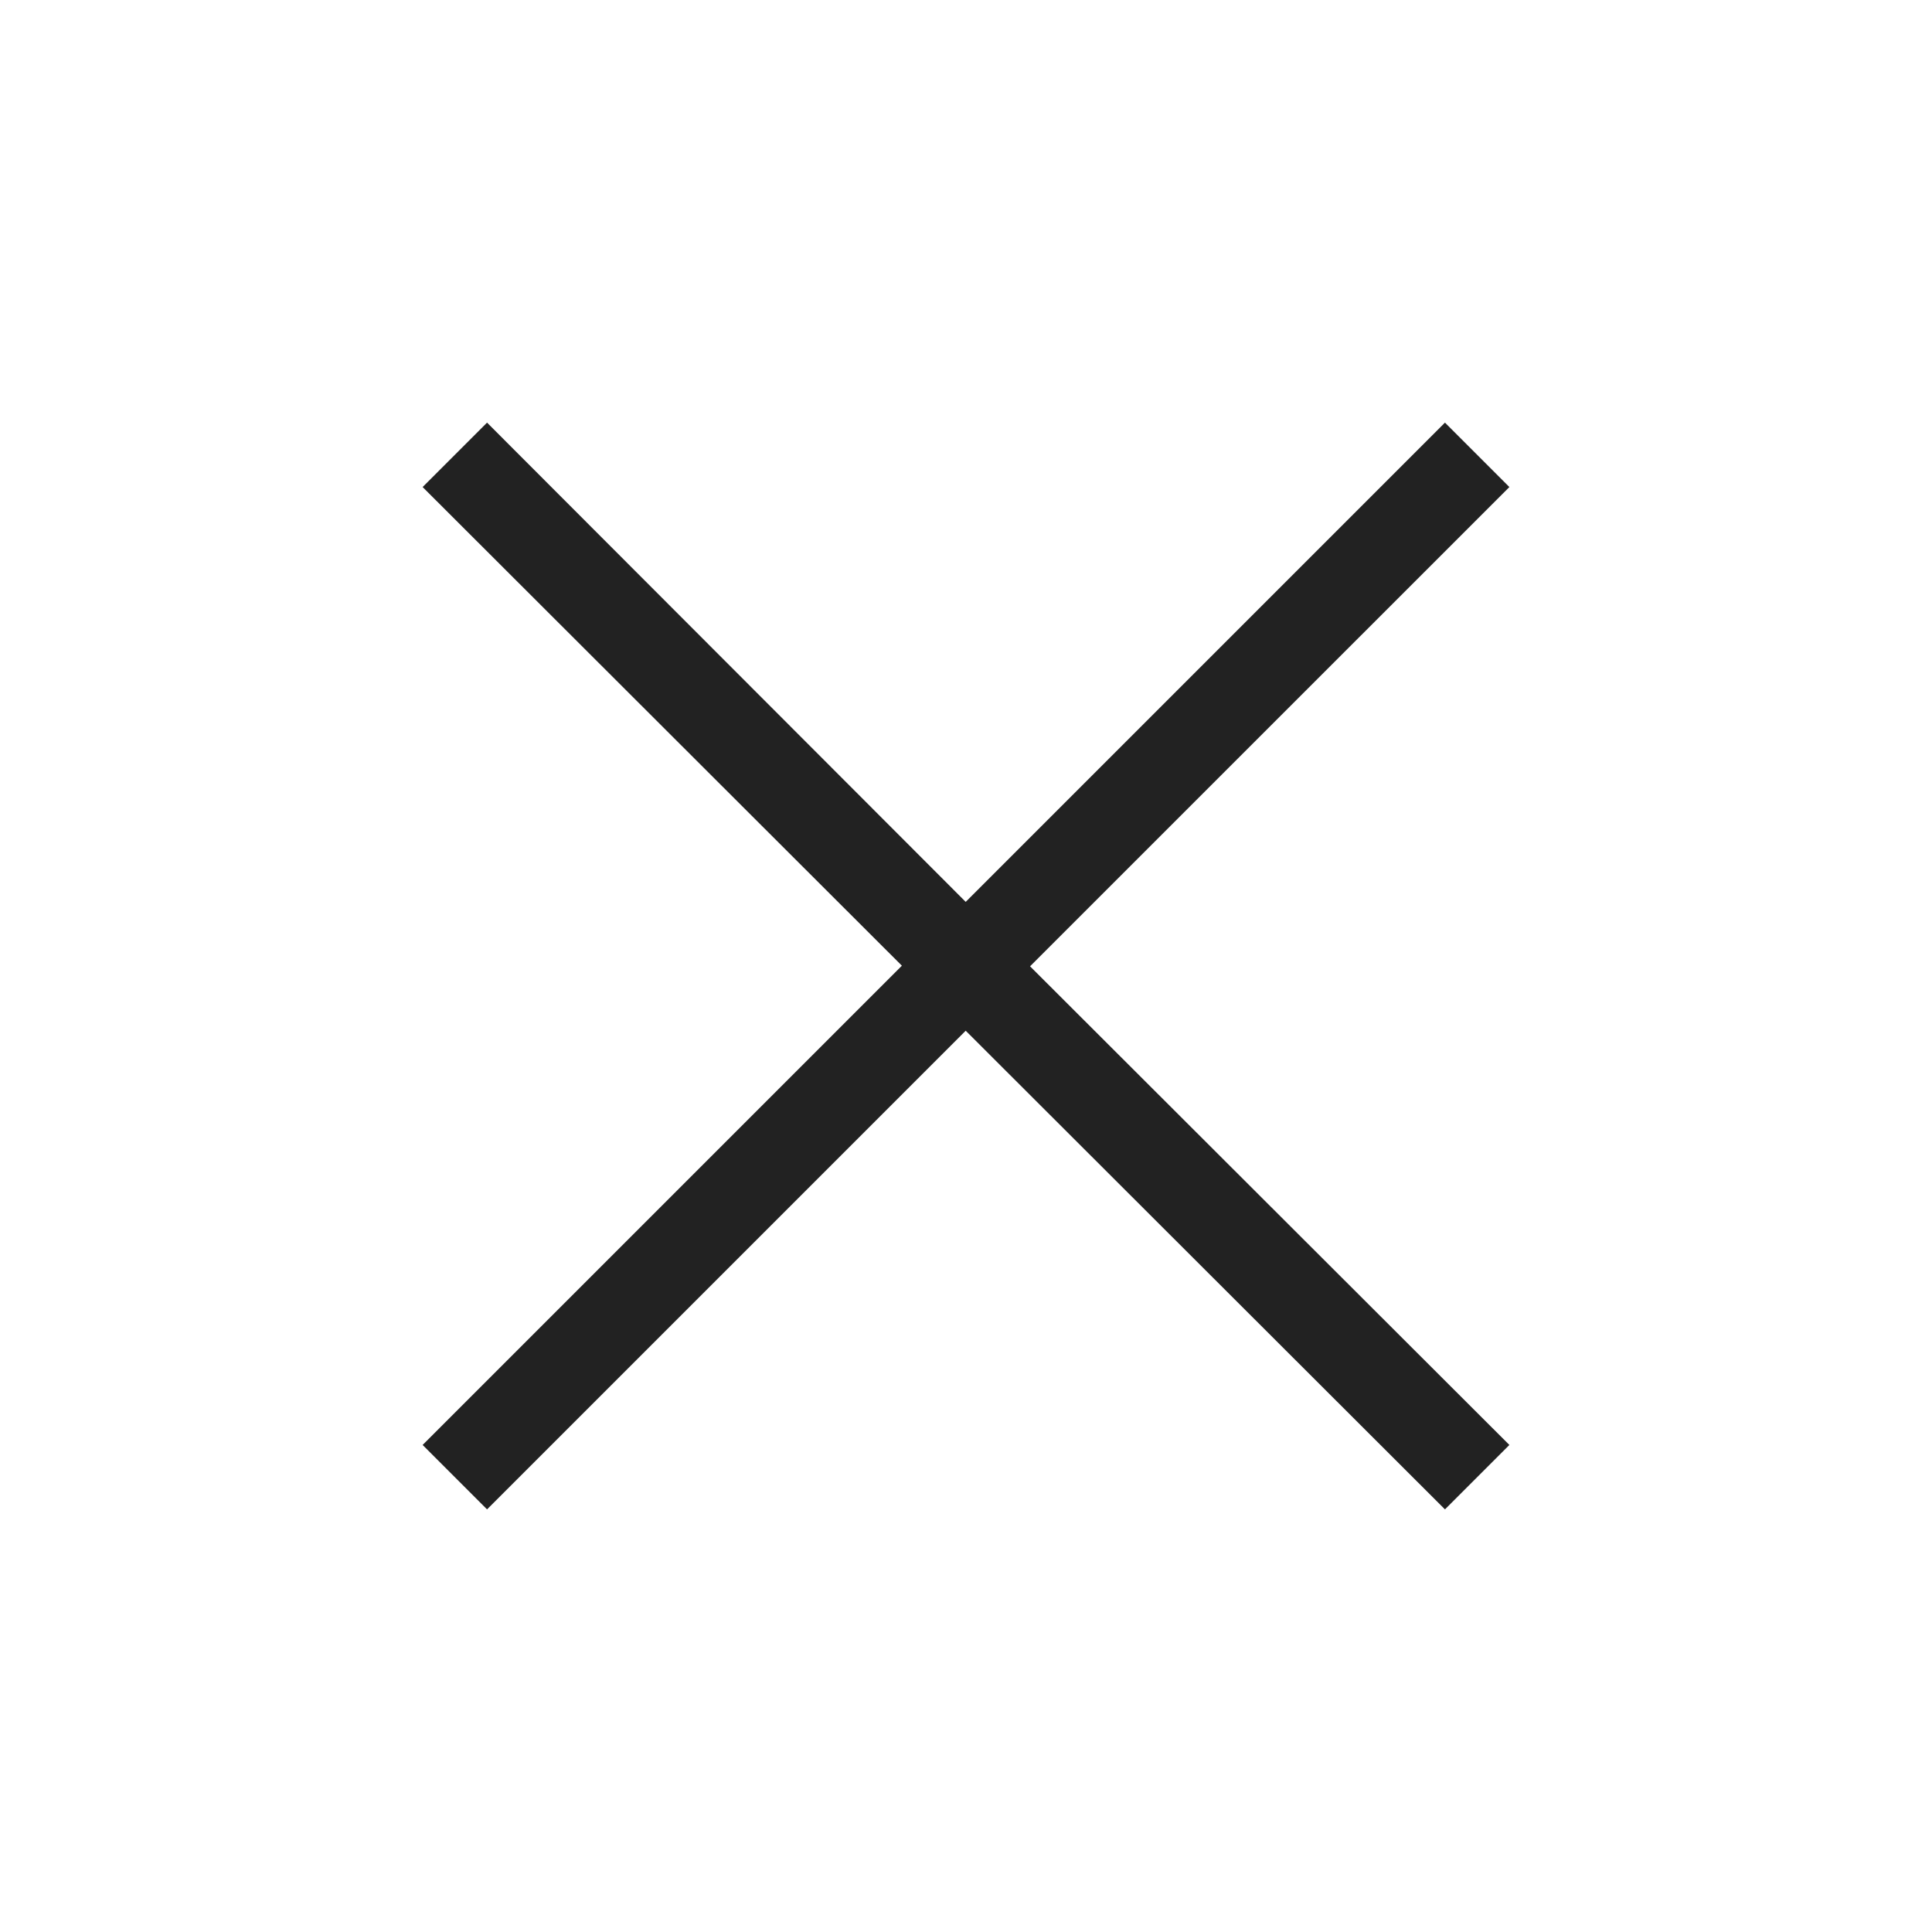
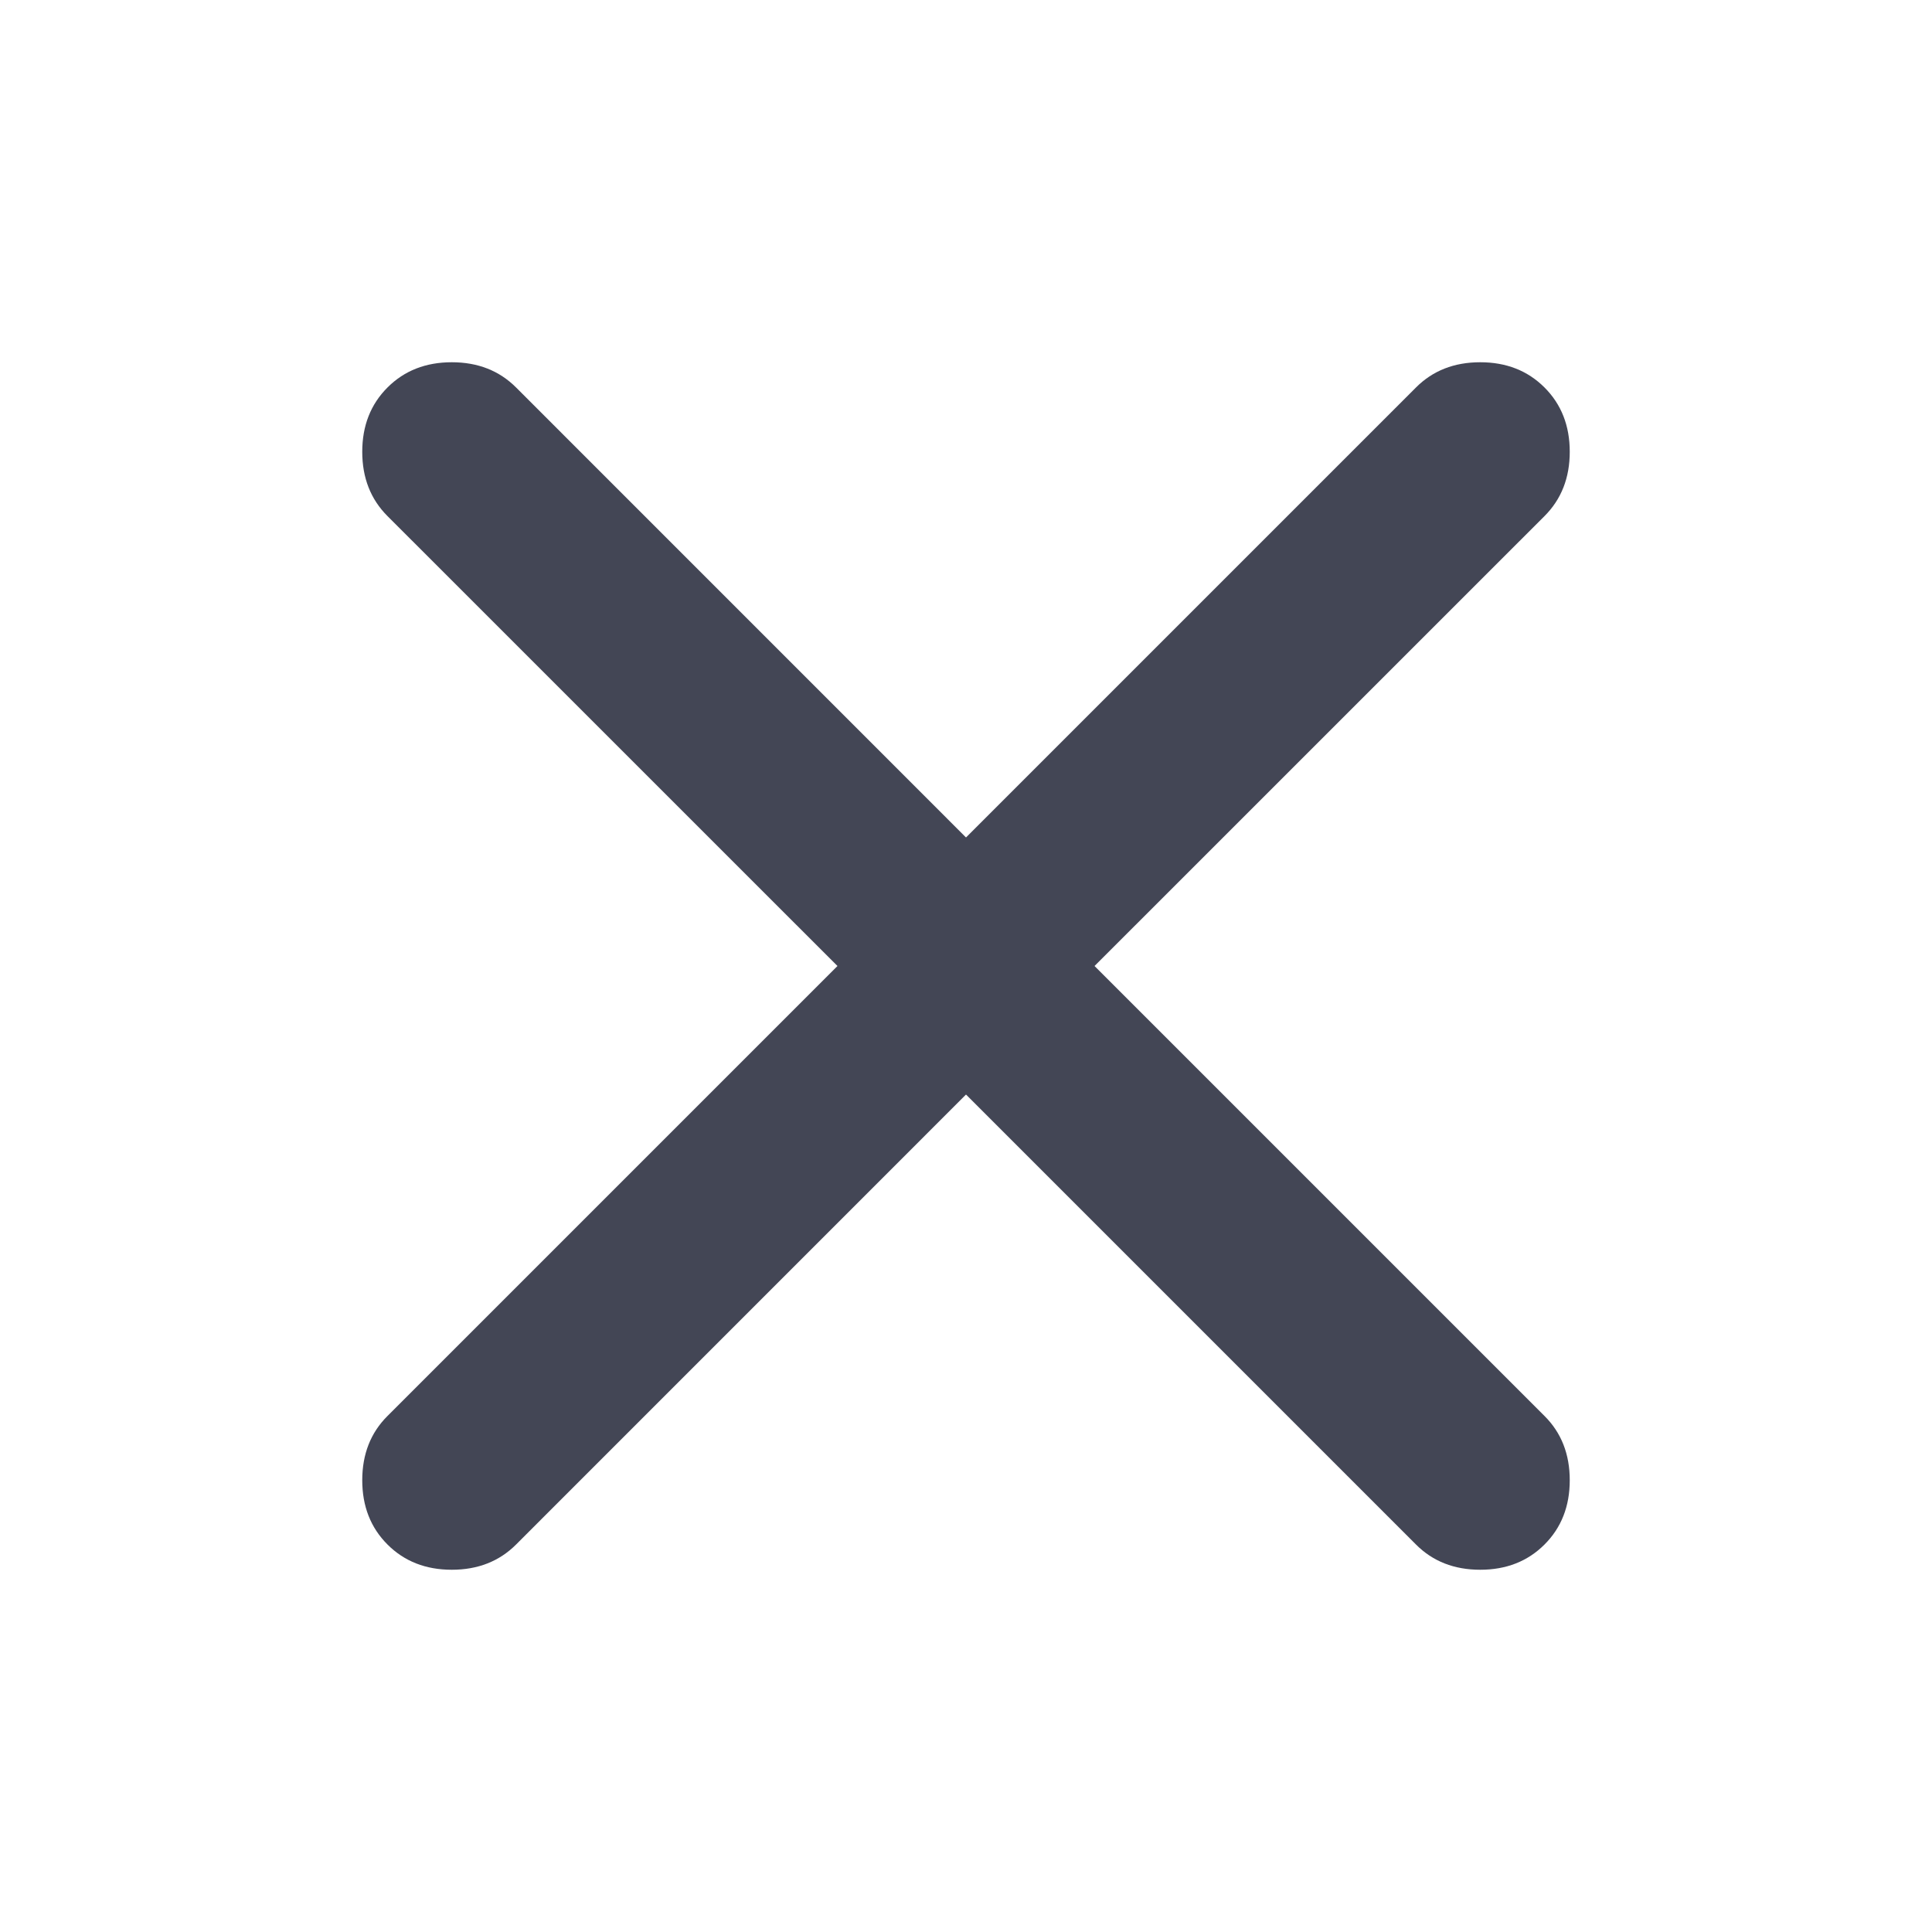
<svg xmlns="http://www.w3.org/2000/svg" width="32" height="32" viewBox="0 0 32 32" fill="none">
-   <path fill-rule="evenodd" clip-rule="evenodd" d="M23.933 7L25 8.067L17.061 16.005L25 23.933L23.933 25L15.995 17.072L8.067 25L7 23.933L14.938 15.995L7 8.067L8.067 7L15.995 14.938L23.933 7Z" fill="#222222" />
+   <mask id="mask0_439_76575" style="mask-type:alpha" maskUnits="userSpaceOnUse" x="0" y="0" width="32" height="32">
+     <rect width="32" height="32" fill="#D9D9D9" />
+   </mask>
+   <g mask="url(#mask0_439_76575)">
+     <path d="M16 18.129L8.548 25.582C8.269 25.861 7.914 26 7.483 26C7.052 26 6.697 25.861 6.418 25.582C6.139 25.303 6 24.948 6 24.517C6 24.086 6.139 23.731 6.418 23.453L13.871 16L6.418 8.548C6.139 8.269 6 7.914 6 7.483C6 7.052 6.139 6.697 6.418 6.418C6.697 6.139 7.052 6 7.483 6C7.914 6 8.269 6.139 8.548 6.418L16 13.871L23.453 6.418C23.731 6.139 24.086 6 24.517 6C24.948 6 25.303 6.139 25.582 6.418C25.861 6.697 26 7.052 26 7.483C26 7.914 25.861 8.269 25.582 8.548L18.129 16L25.582 23.453C25.861 23.731 26 24.086 26 24.517C26 24.948 25.861 25.303 25.582 25.582C25.303 25.861 24.948 26 24.517 26C24.086 26 23.731 25.861 23.453 25.582L16 18.129Z" fill="#434655" />
+   </g>
</svg>
